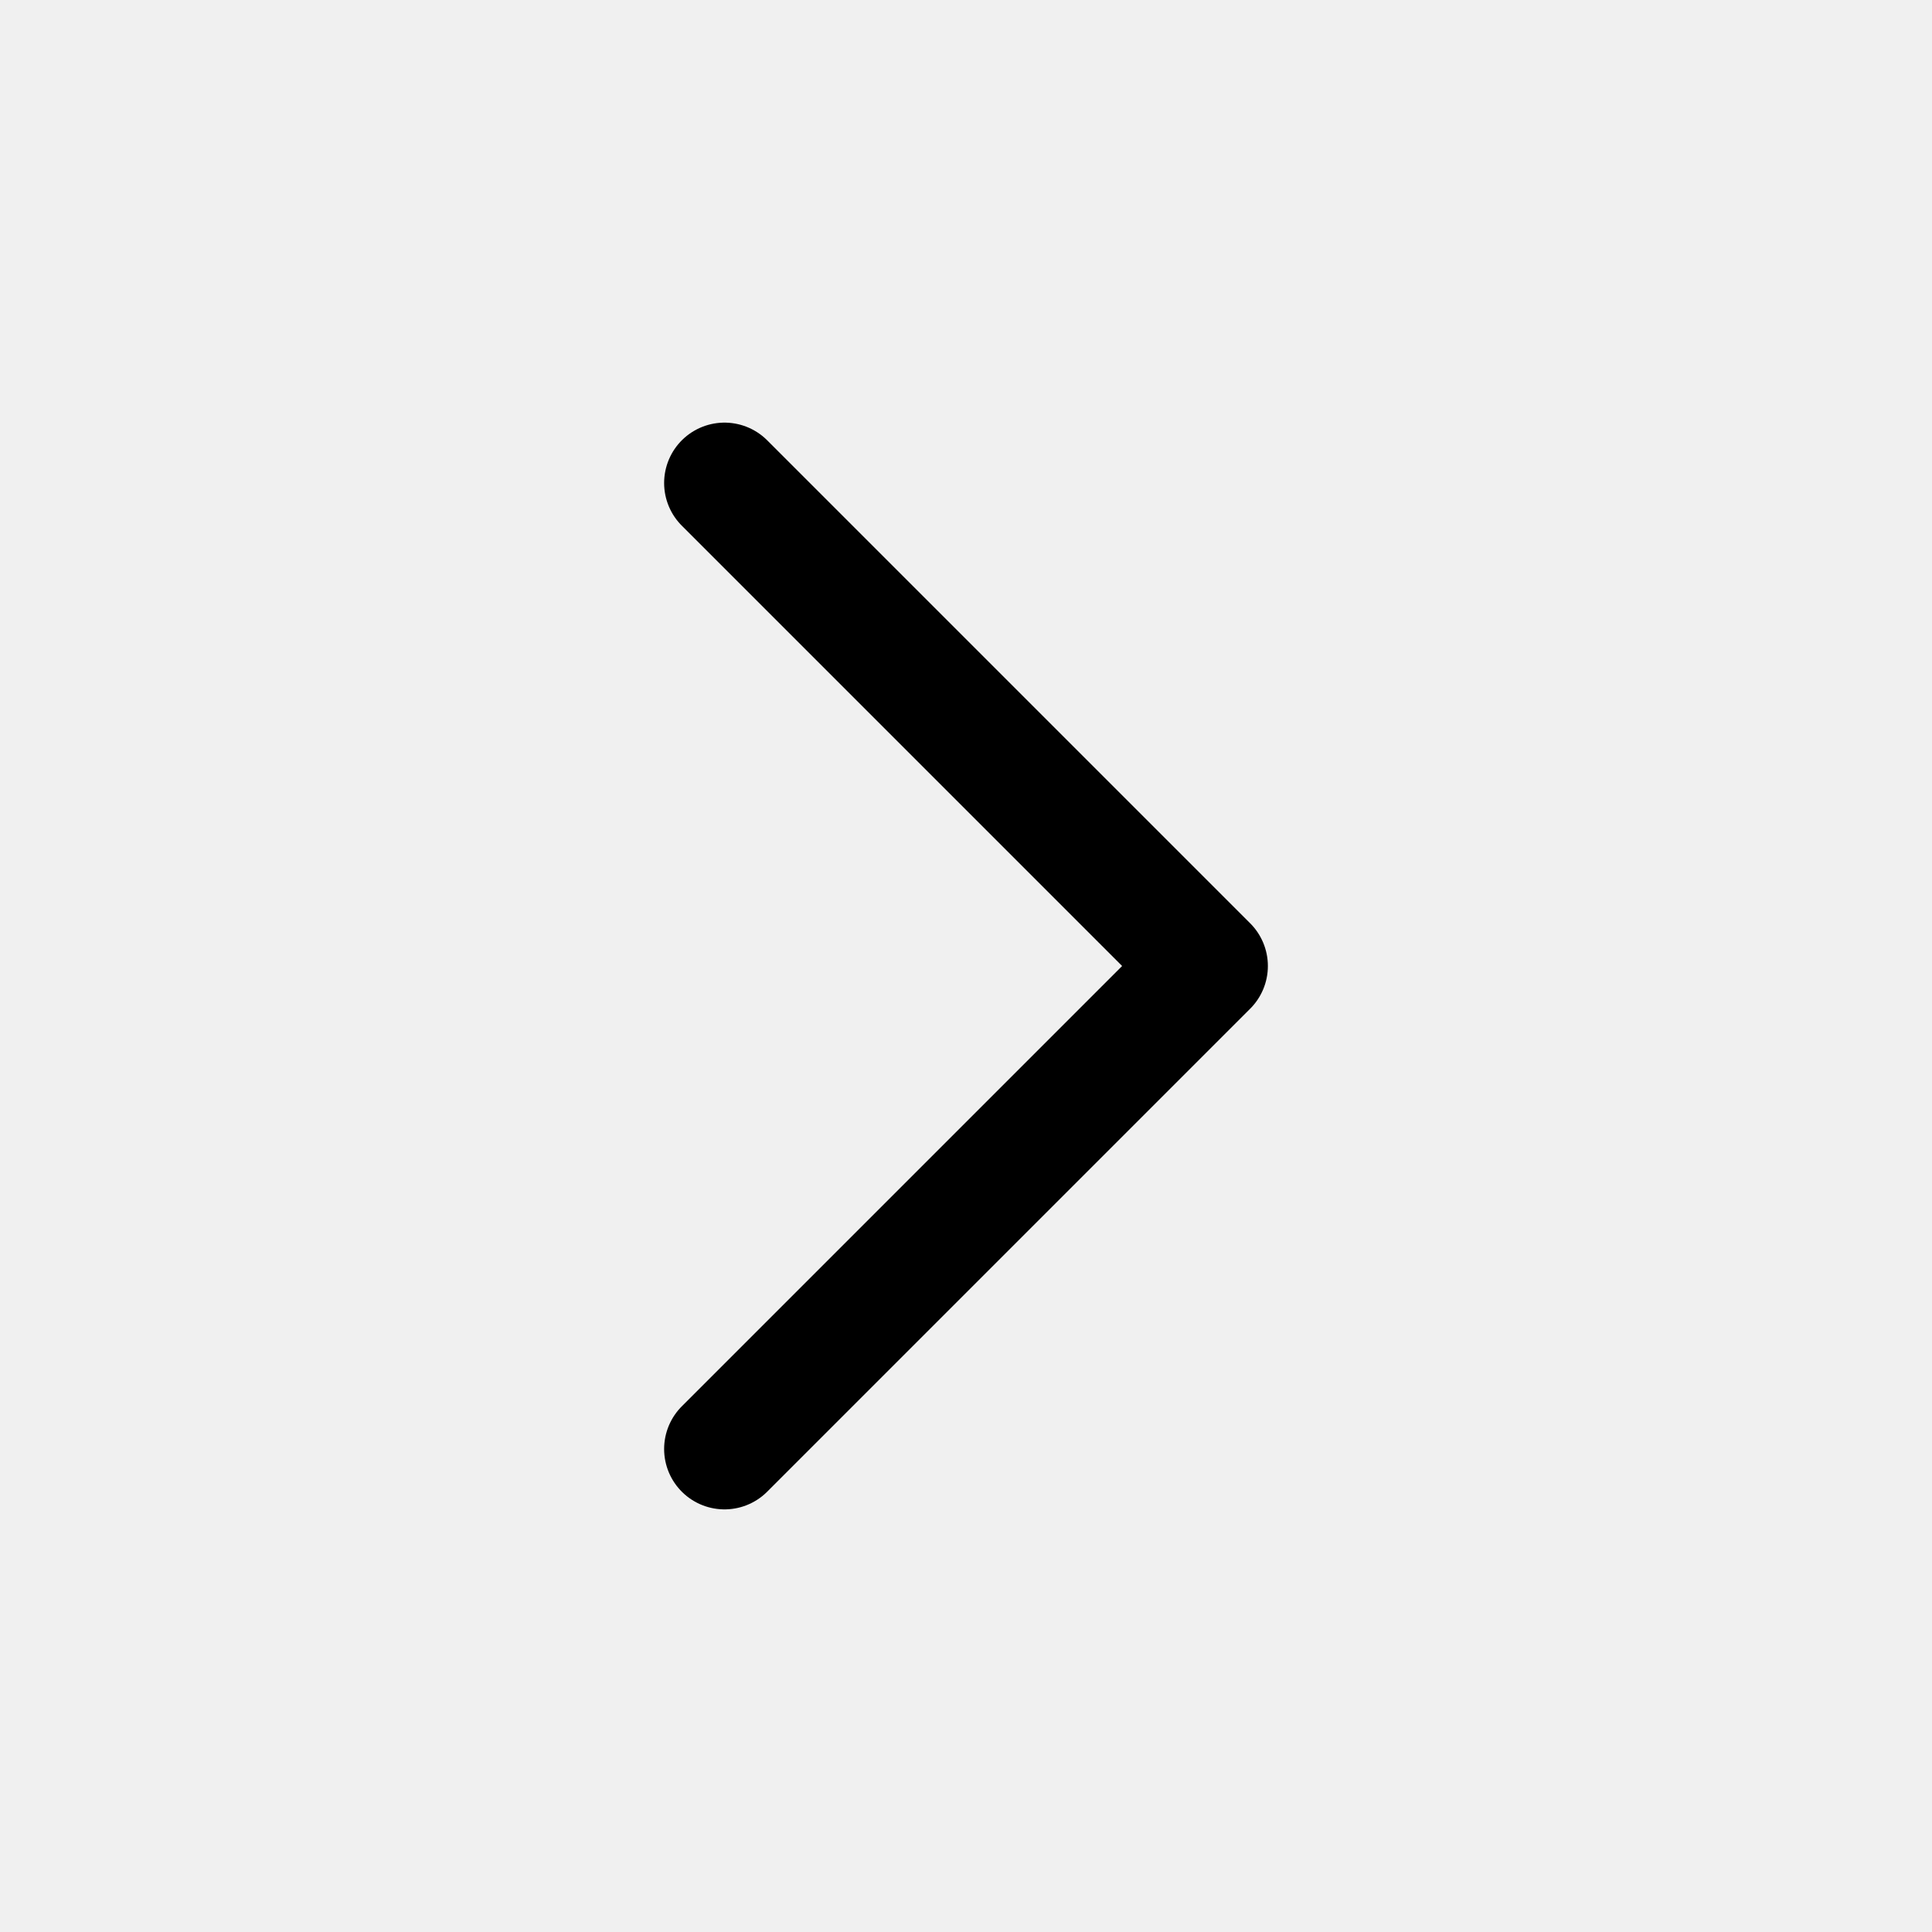
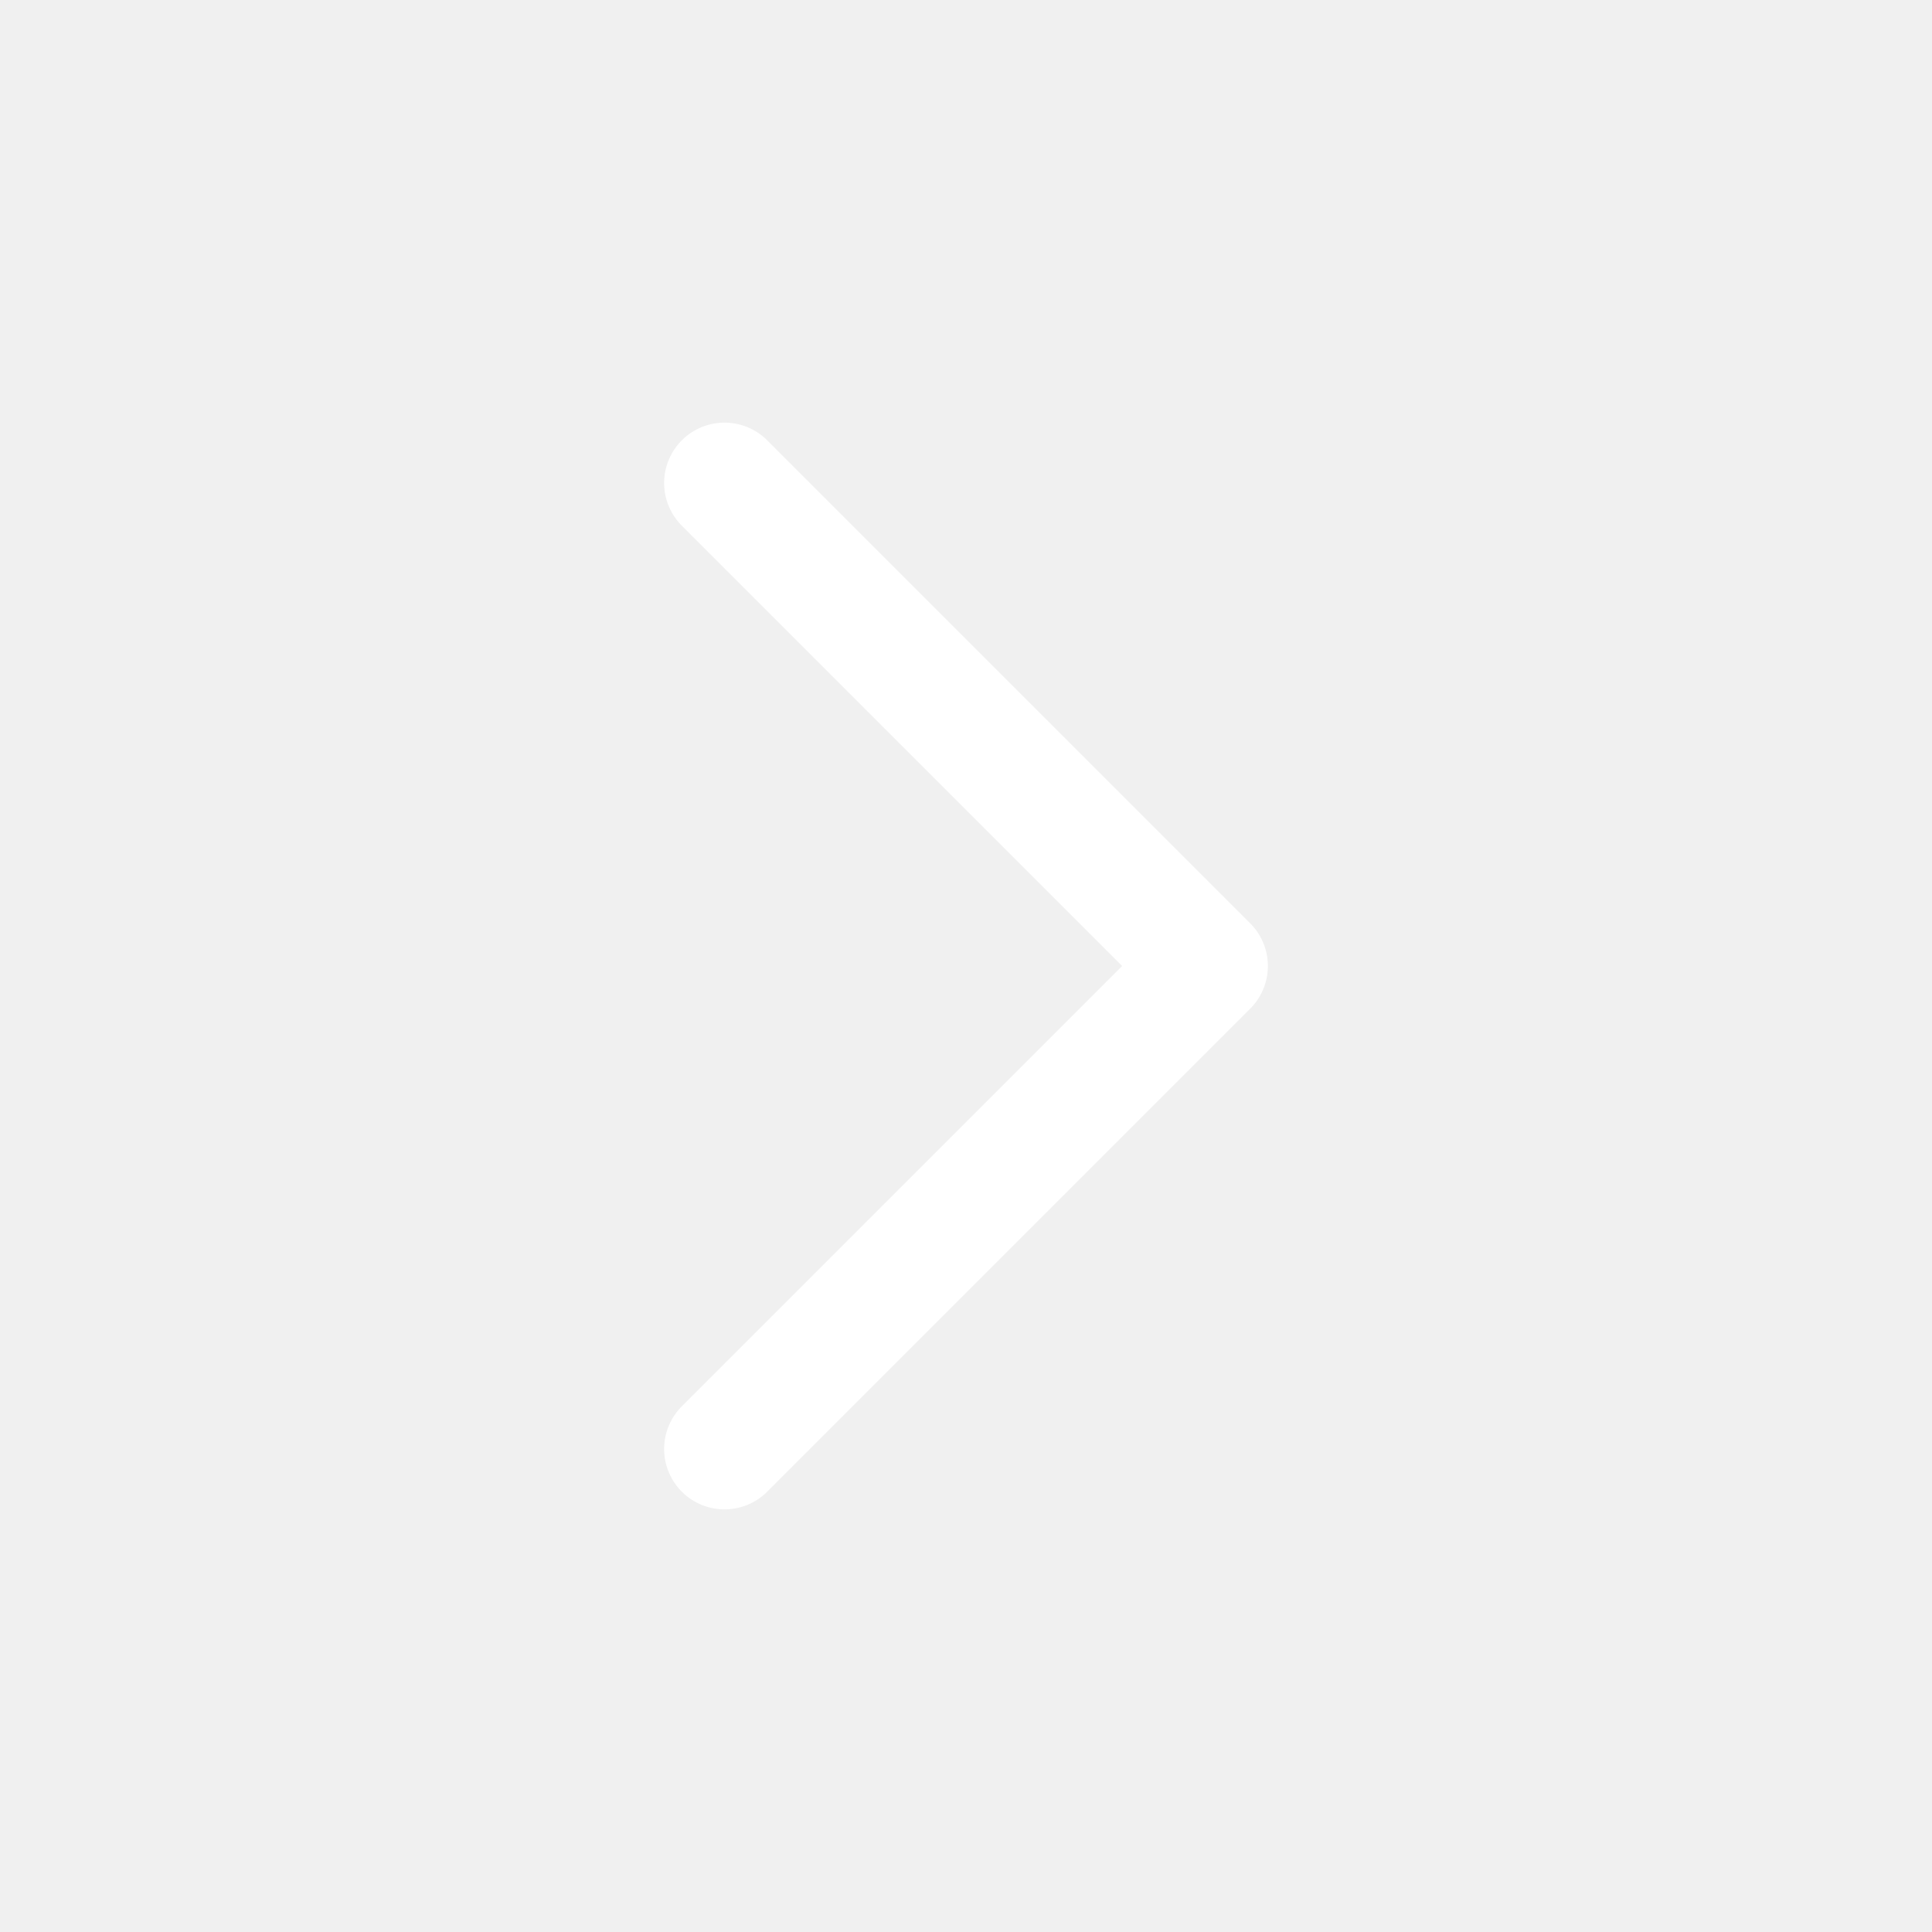
- <svg xmlns="http://www.w3.org/2000/svg" class="icon icon-tabler icon-tabler-chevron-right" width="44" height="44" viewBox="0 0 24 24" stroke-width="1.5" stroke="#000000" fill="none" stroke-linecap="round" stroke-linejoin="round">
+ <svg xmlns="http://www.w3.org/2000/svg" class="icon icon-tabler icon-tabler-chevron-right" width="44" height="44" viewBox="0 0 24 24" stroke-width="1.5" stroke="#fff" fill="none" stroke-linecap="round" stroke-linejoin="round">
  <path stroke="none" d="M0 0h24v24H0z" fill="none" />
  <polyline points="9 6 15 12 9 18" />
</svg>
